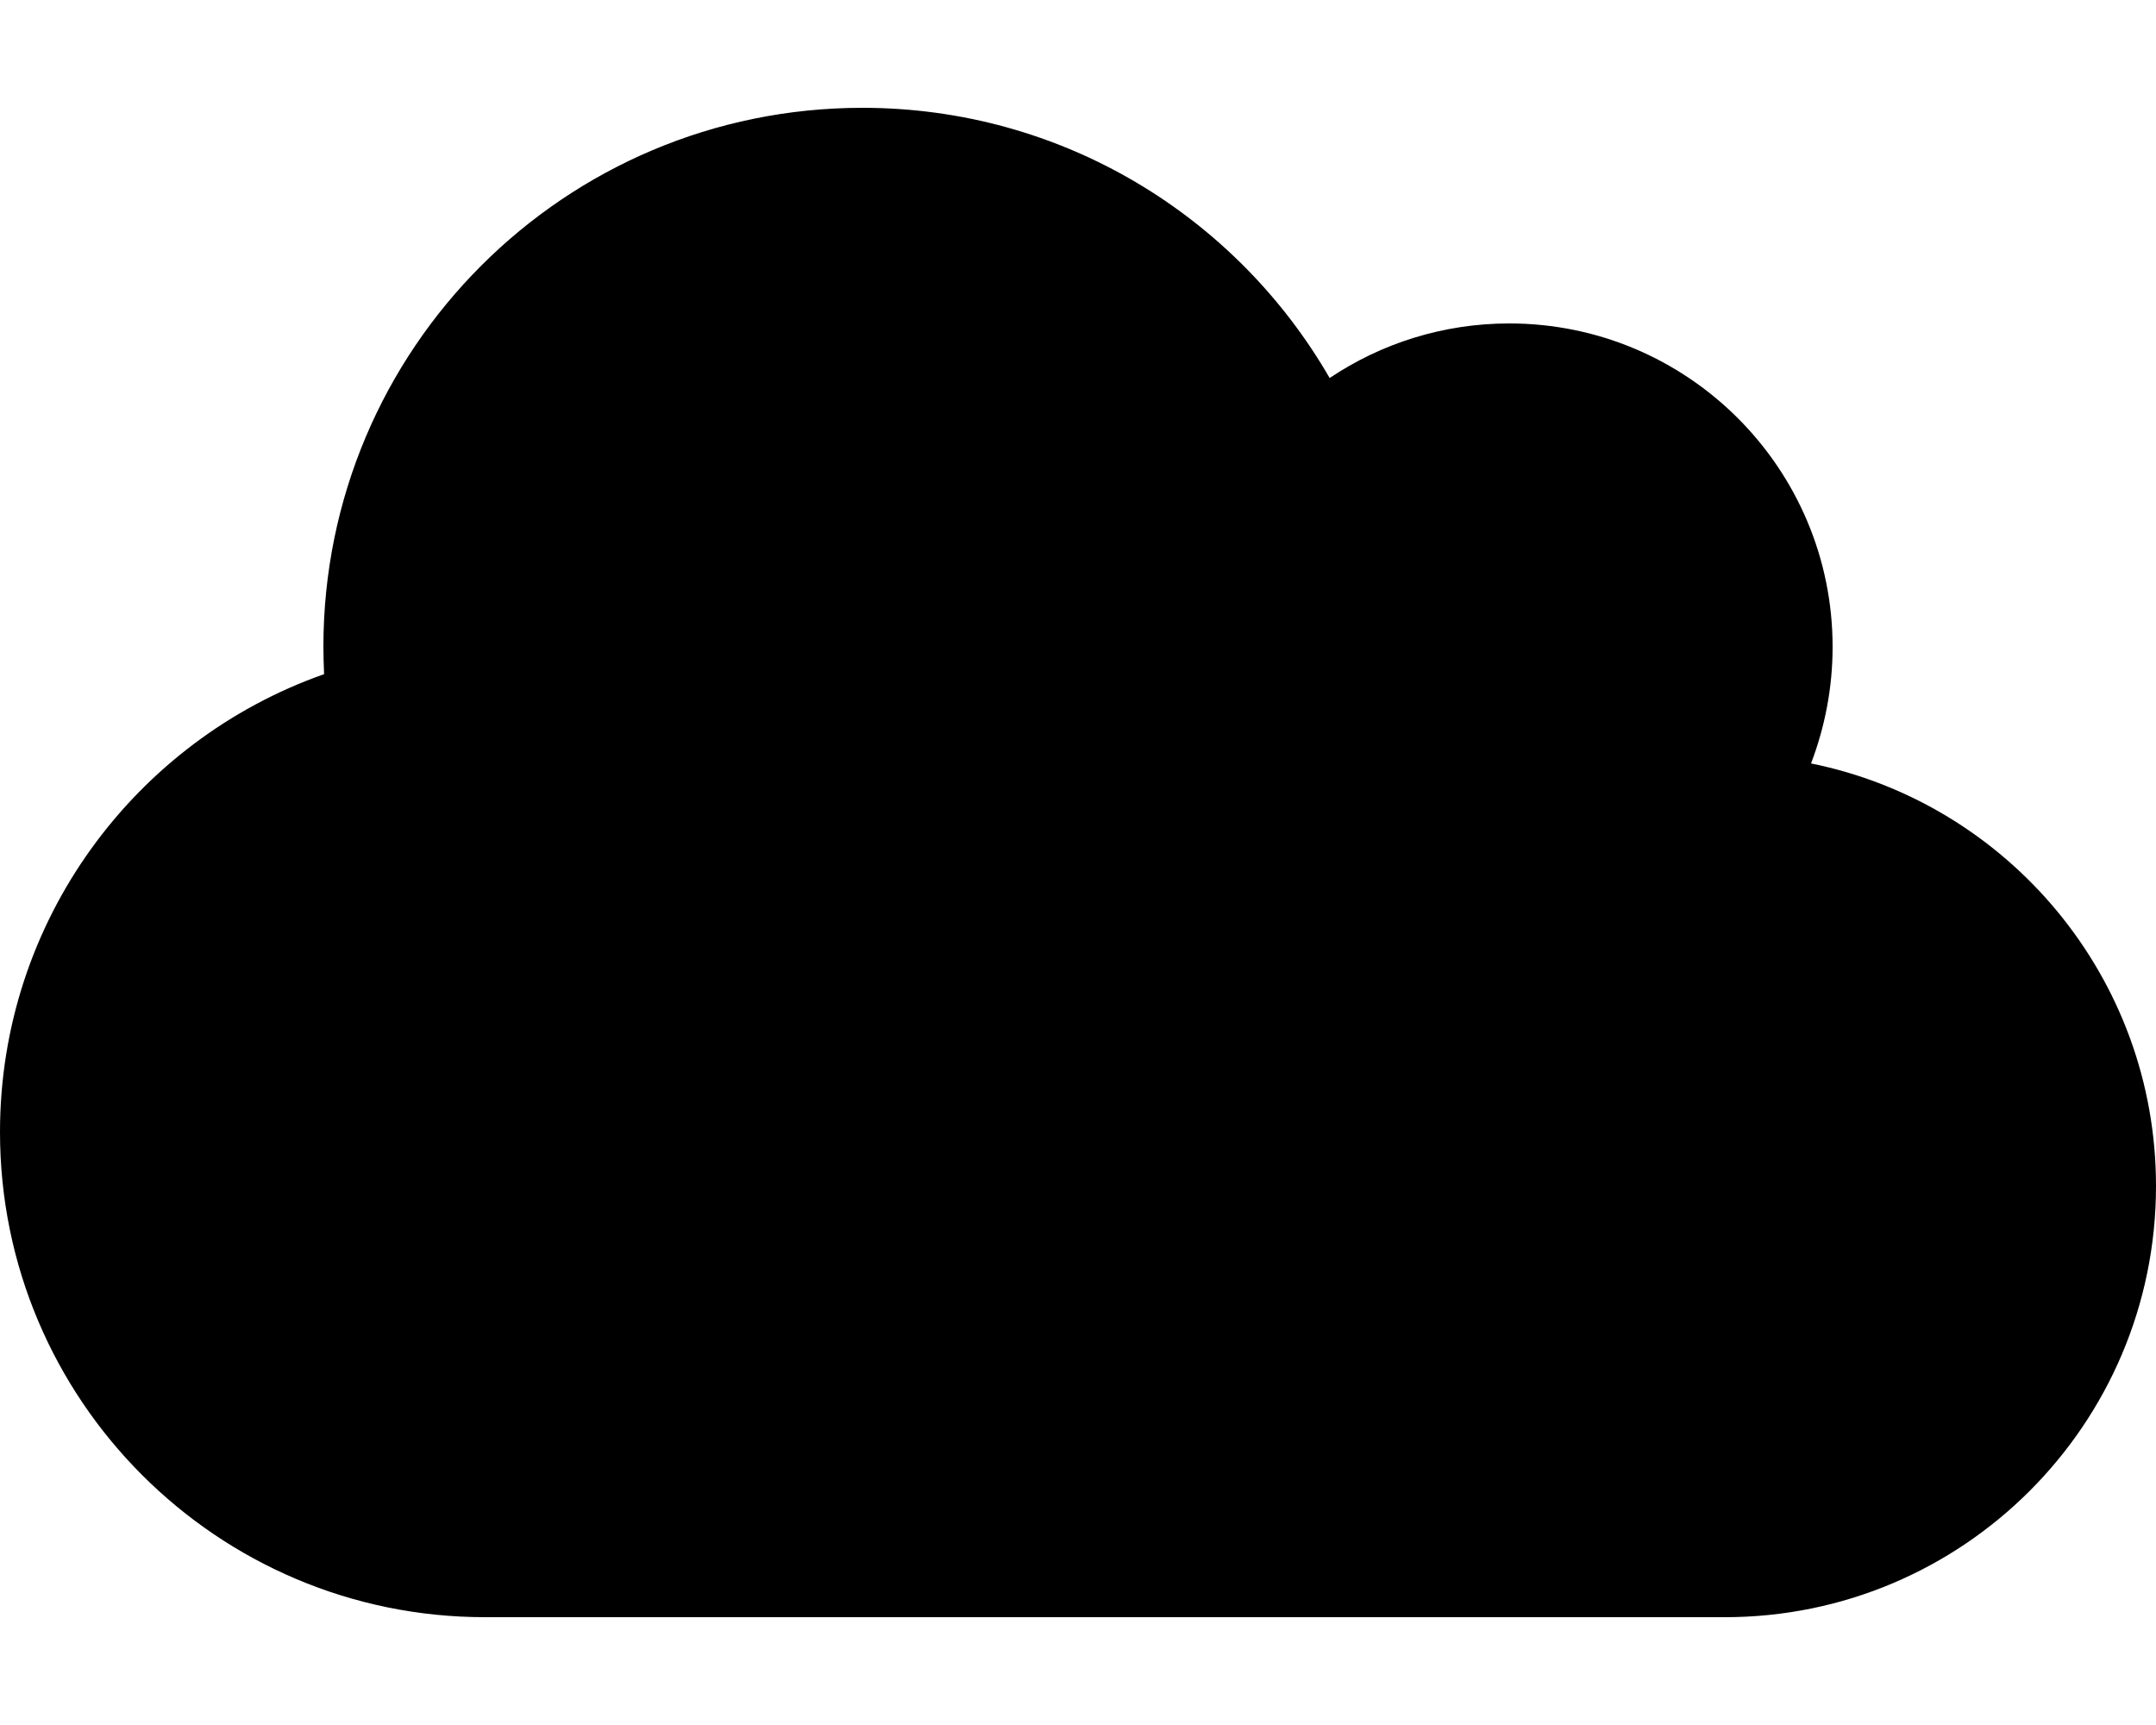
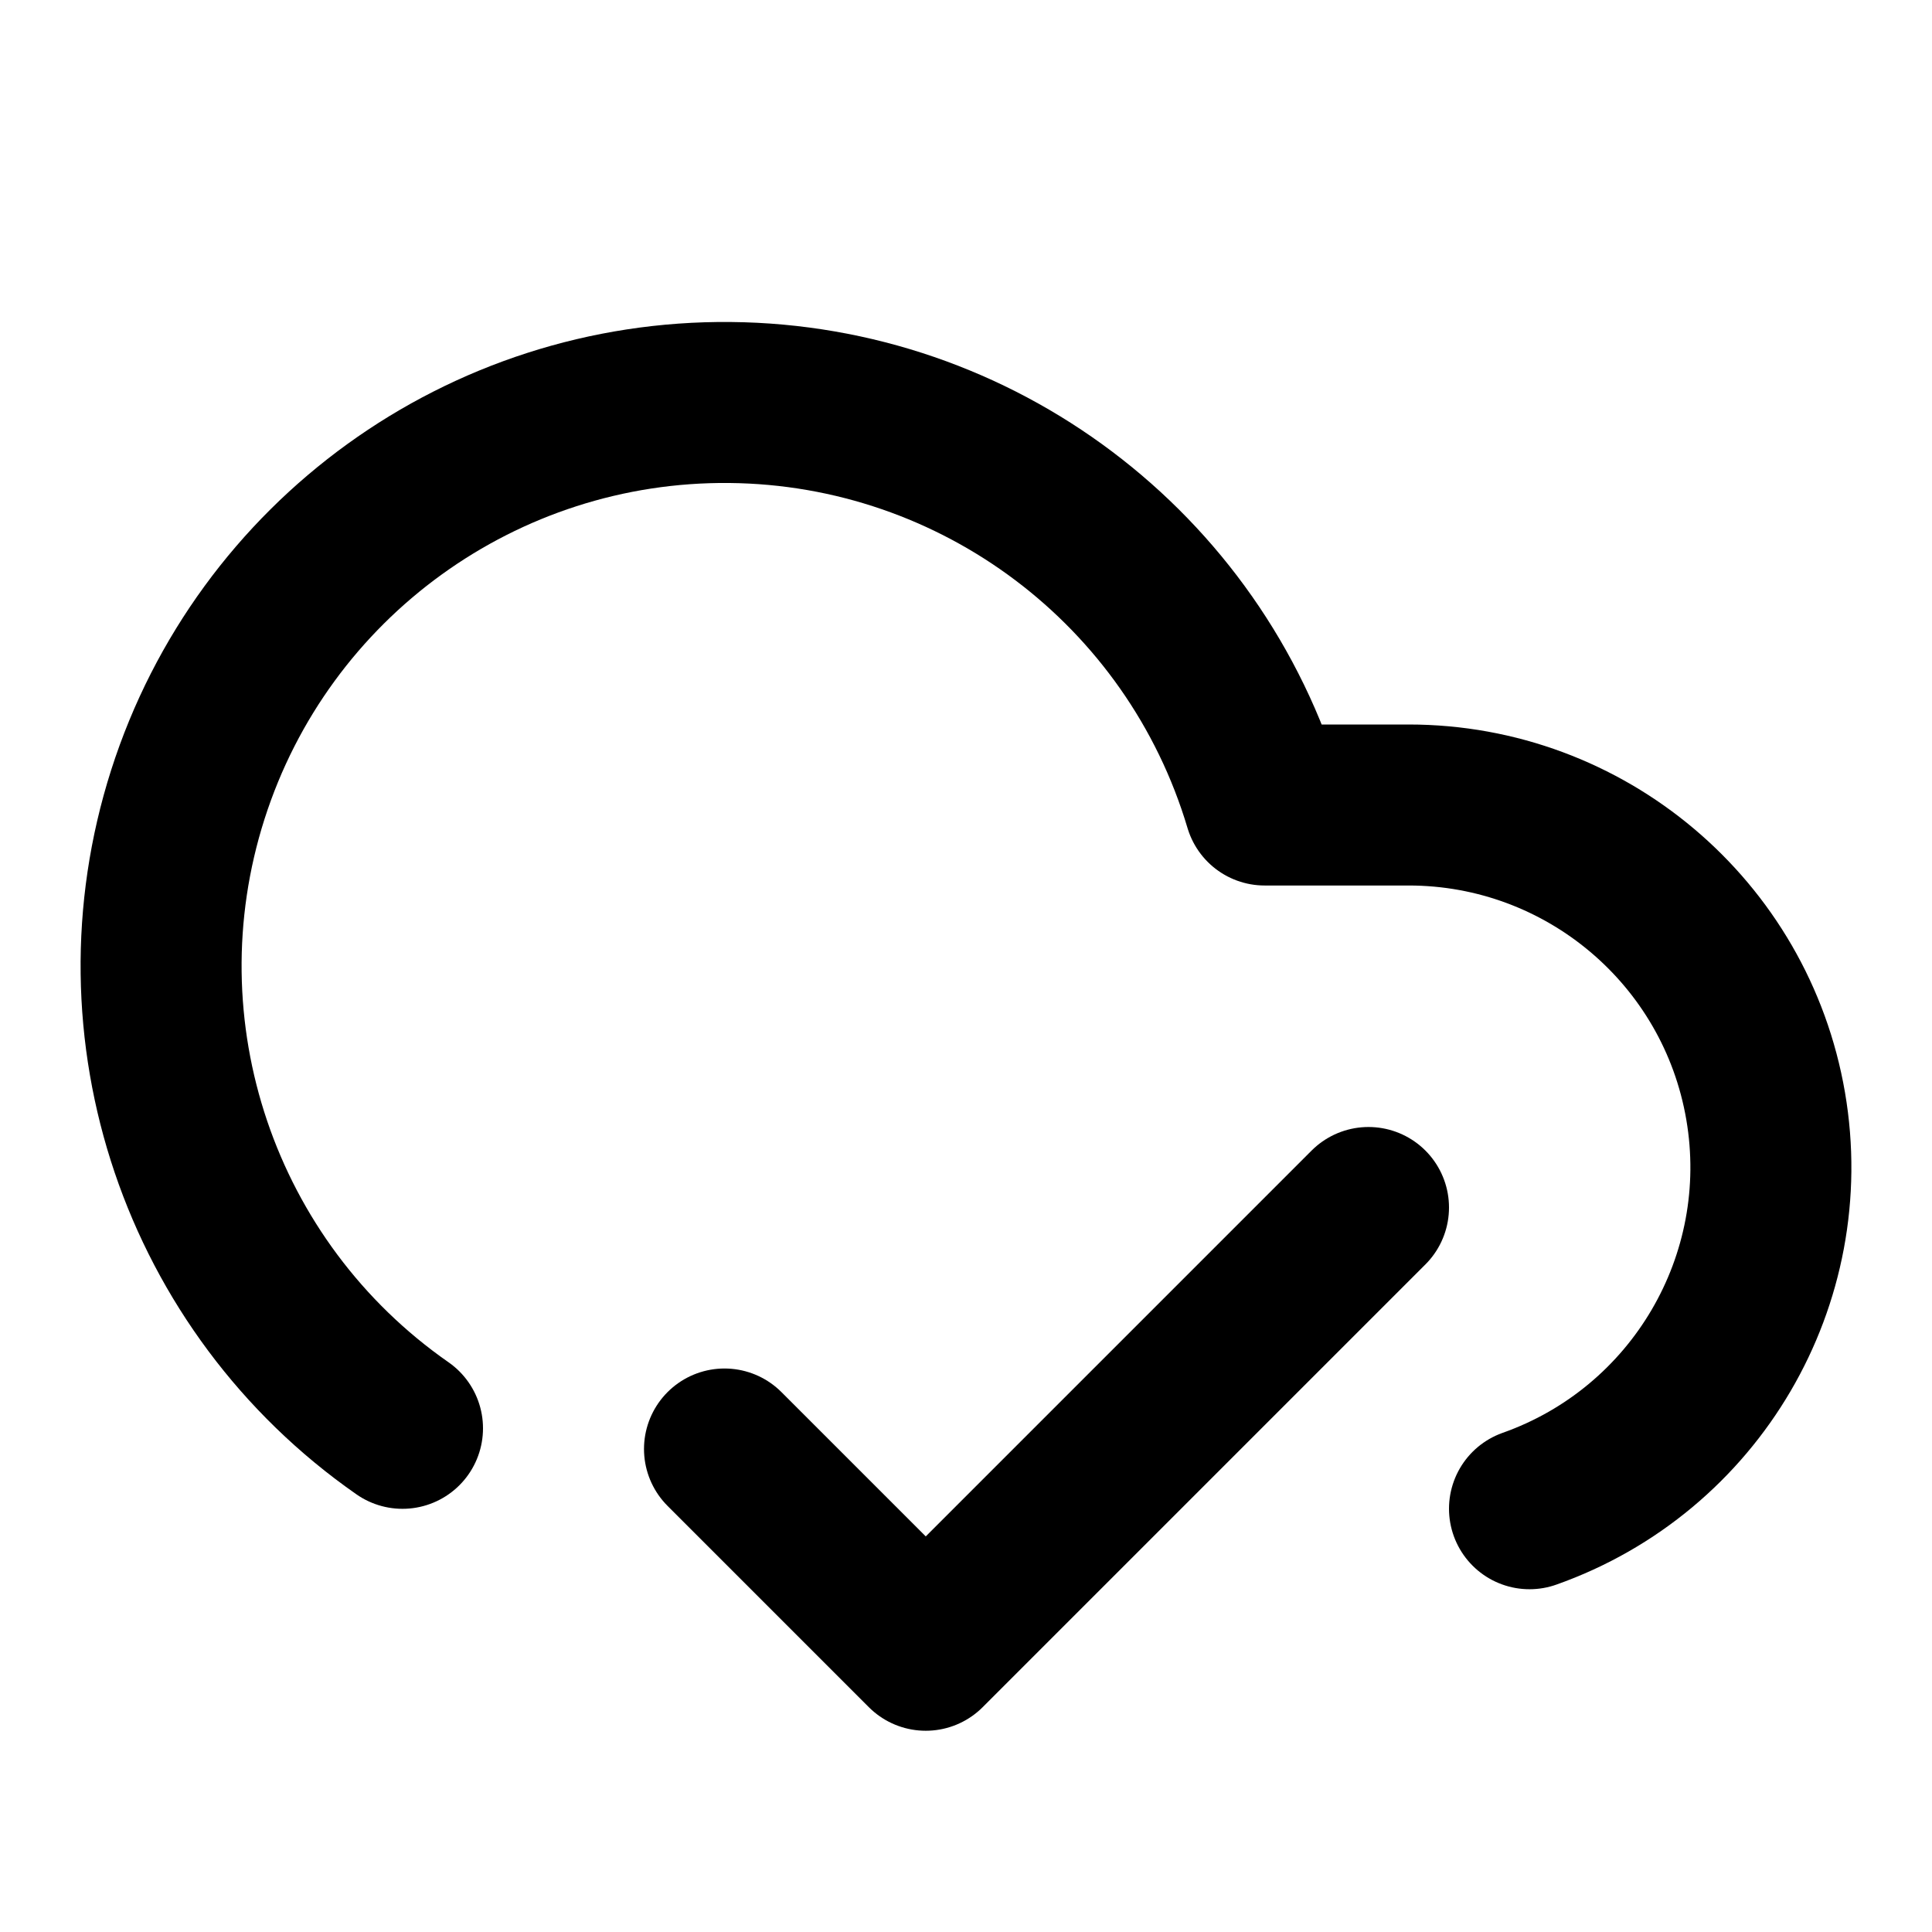
- <svg xmlns="http://www.w3.org/2000/svg" viewBox="0 0 640 512">
-   <path d="M144 480C64.5 480 0 415.5 0 336c0-62.8 40.2-116.2 96.2-135.9c-.1-2.7-.2-5.4-.2-8.1c0-88.4 71.6-160 160-160c59.3 0 111 32.2 138.7 80.2C409.9 102 428.3 96 448 96c53 0 96 43 96 96c0 12.2-2.3 23.8-6.4 34.6C596 238.4 640 290.1 640 352c0 70.7-57.3 128-128 128H144z" />
+ <svg xmlns="http://www.w3.org/2000/svg" width="24" height="24" viewBox="0 0 24 24" fill="none" stroke="currentColor" stroke-width="2" stroke-linecap="round" stroke-linejoin="round" class="lucide lucide-cloud-check-icon lucide-cloud-check">
+   <path d="m17 15-5.5 5.5L9 18" />
+   <path d="M5 17.743A7 7 0 1 1 15.71 10h1.79a4.5 4.5 0 0 1 1.5 8.742" />
</svg>
